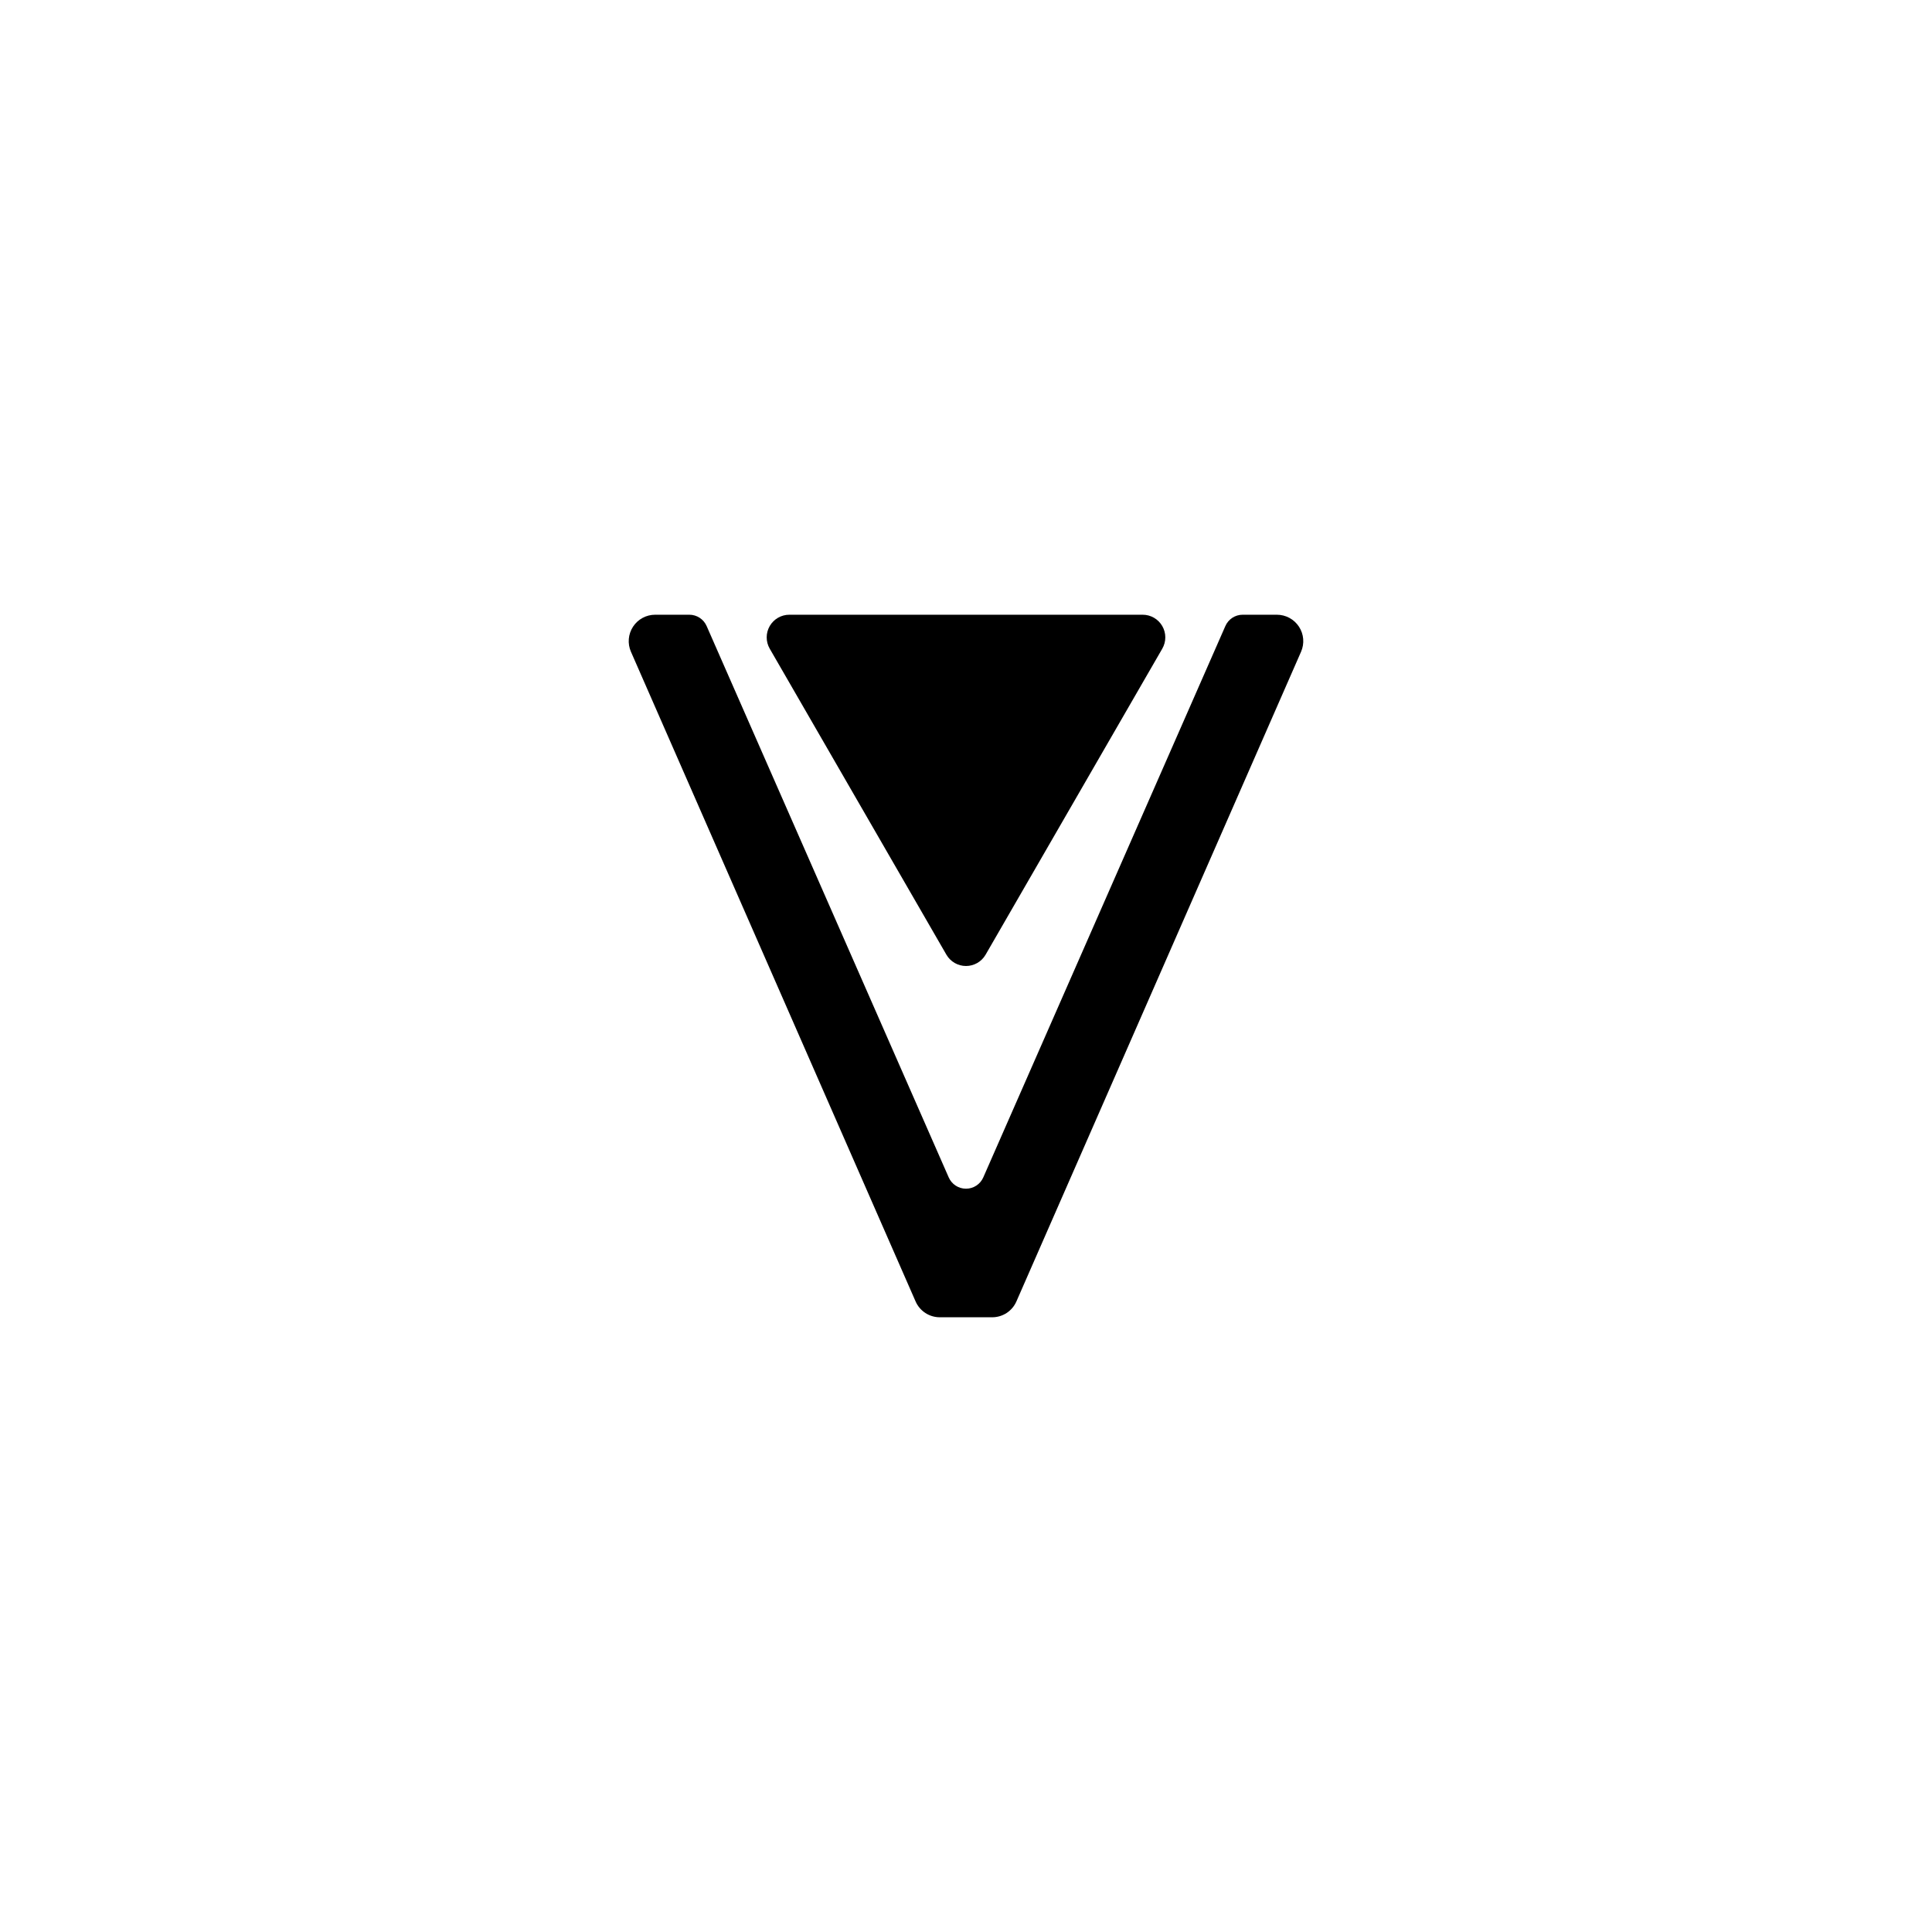
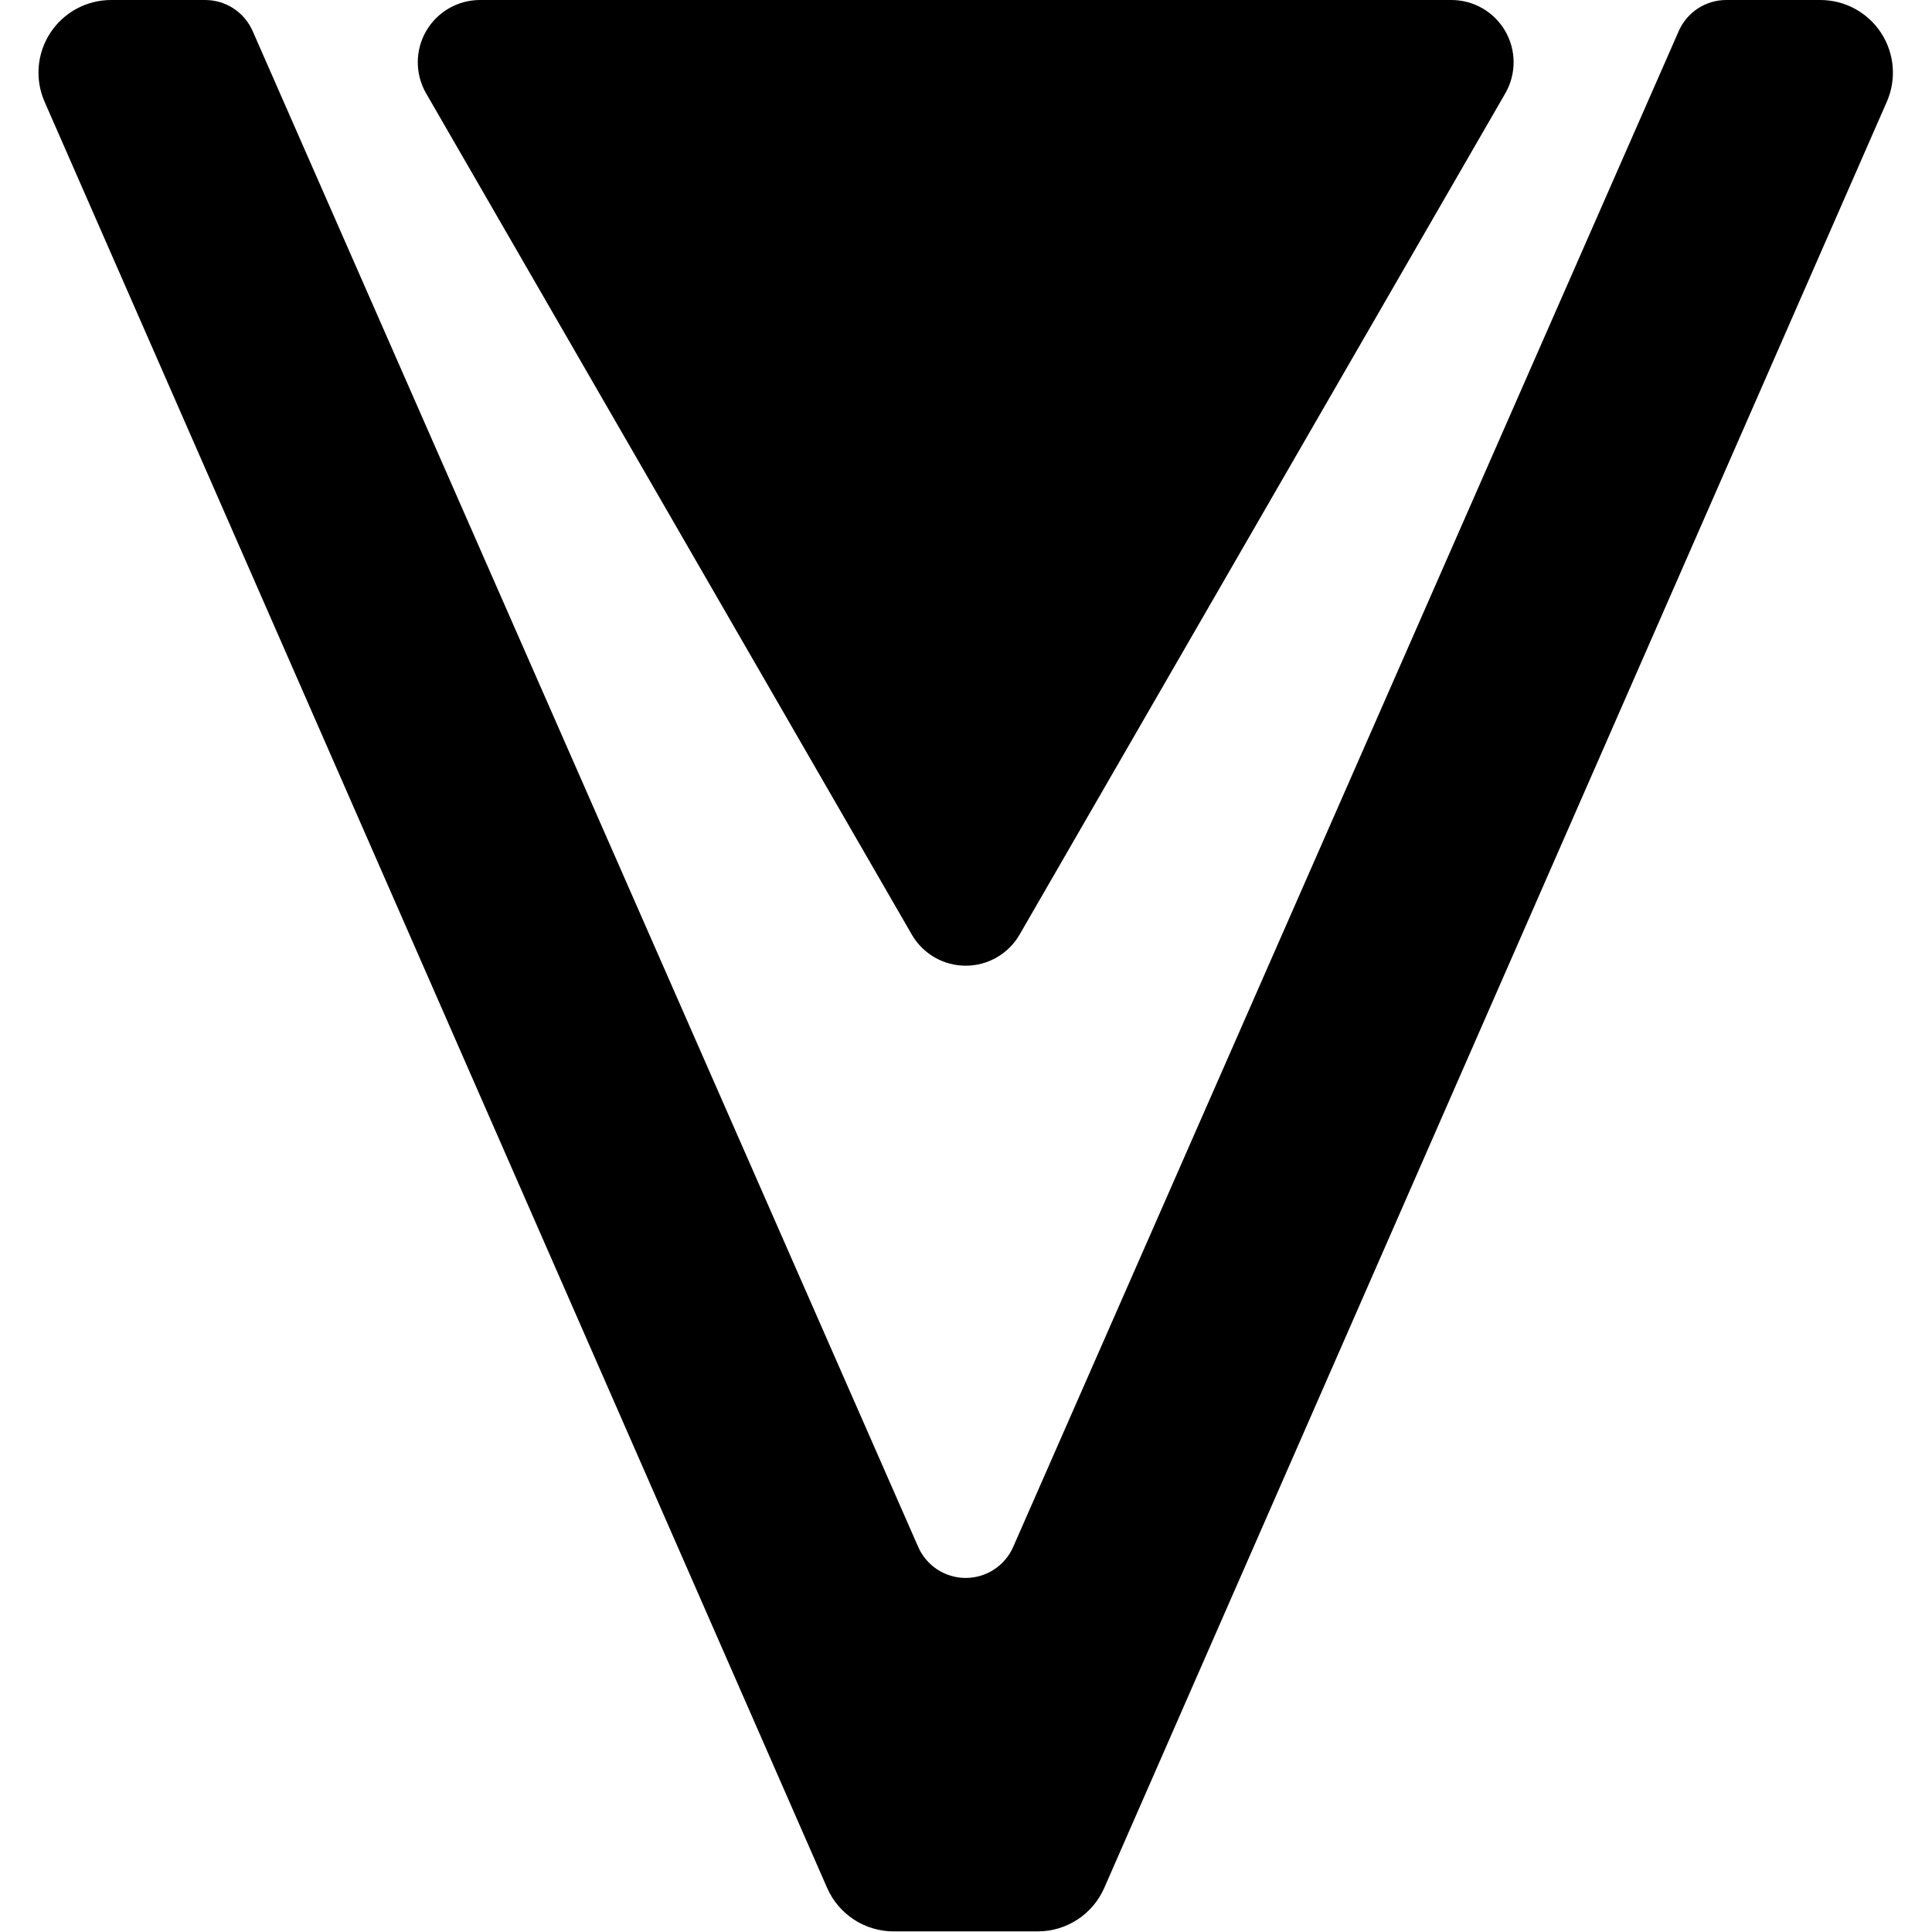
- <svg xmlns="http://www.w3.org/2000/svg" width="100%" height="100%" viewBox="0 0 800 800" version="1.1" xml:space="preserve" style="fill-rule:evenodd;clip-rule:evenodd;stroke-linejoin:round;stroke-miterlimit:2;">
+ <svg xmlns="http://www.w3.org/2000/svg" width="100%" height="100%" viewBox="0 0 291 291" version="1.1" xml:space="preserve" style="fill-rule:evenodd;clip-rule:evenodd;stroke-linejoin:round;stroke-miterlimit:2;">
  <g id="Logo">
    <g id="Shape">
-       <path id="V-Shape" d="M538.74,269.872c1.481,-3.382 1.157,-7.283 -0.863,-10.373c-2.021,-3.091 -5.464,-4.954 -9.156,-4.954c-5.148,0 -10.435,0 -14.165,0c-3.1,0 -5.907,1.834 -7.153,4.672c-12.468,28.396 -78.273,178.273 -100.25,228.328c-1.246,2.838 -4.053,4.671 -7.154,4.671c-3.1,0 -5.907,-1.833 -7.153,-4.671c-21.977,-50.055 -87.782,-199.932 -100.25,-228.328c-1.246,-2.838 -4.053,-4.672 -7.153,-4.672c-3.73,0 -9.017,0 -14.164,0c-3.693,0 -7.135,1.863 -9.156,4.954c-2.02,3.09 -2.344,6.991 -0.863,10.373c23.557,53.766 101.872,232.519 117.871,269.034c1.743,3.979 5.674,6.549 10.018,6.549c6.293,-0 15.408,-0 21.701,-0c4.344,-0 8.275,-2.57 10.018,-6.549c15.999,-36.515 94.315,-215.268 117.872,-269.034Z" />
-       <path id="Diamond" d="M408.119,395.312c-1.675,2.901 -4.77,4.688 -8.119,4.688c-3.349,-0 -6.444,-1.787 -8.119,-4.688c-16.997,-29.44 -56.156,-97.264 -73.153,-126.704c-1.675,-2.901 -1.675,-6.474 0,-9.375c1.675,-2.901 4.77,-4.688 8.119,-4.688c33.995,0 112.311,0 146.306,0c3.349,0 6.444,1.787 8.119,4.688c1.675,2.901 1.675,6.474 -0,9.375c-16.997,29.44 -56.156,97.264 -73.153,126.704Z" />
+       <path id="V-Shape" d="M284.194,15.327c1.482,-3.382 1.157,-7.283 -0.863,-10.374c-2.02,-3.09 -5.463,-4.953 -9.155,-4.953c-5.148,0 -10.435,0 -14.165,0c-3.1,0 -5.907,1.833 -7.154,4.672c-12.467,28.396 -78.272,178.272 -100.25,228.327c-1.246,2.839 -4.053,4.672 -7.153,4.672c-3.1,0 -5.907,-1.833 -7.153,-4.672c-21.978,-50.055 -87.783,-199.931 -100.25,-228.327c-1.247,-2.839 -4.054,-4.672 -7.154,-4.672c-3.73,0 -9.016,0 -14.164,0c-3.692,0 -7.135,1.863 -9.155,4.953c-2.02,3.091 -2.345,6.992 -0.863,10.374c23.556,53.766 101.872,232.519 117.87,269.034c1.743,3.978 5.675,6.548 10.018,6.548c6.293,0 15.409,0 21.702,0c4.343,0 8.275,-2.57 10.018,-6.548c15.998,-36.515 94.315,-215.268 117.871,-269.034Z" />
+       <path id="Diamond" d="M153.574,140.767c-1.675,2.901 -4.77,4.688 -8.119,4.688c-3.35,-0 -6.445,-1.787 -8.119,-4.688c-16.998,-29.44 -56.156,-97.264 -73.153,-126.704c-1.675,-2.901 -1.675,-6.475 -0,-9.376c1.674,-2.9 4.769,-4.687 8.119,-4.687c33.994,0 112.311,0 146.305,0c3.35,-0 6.445,1.787 8.119,4.688c1.675,2.9 1.675,6.474 0,9.375c-16.997,29.44 -56.155,97.264 -73.152,126.704Z" />
    </g>
  </g>
</svg>
